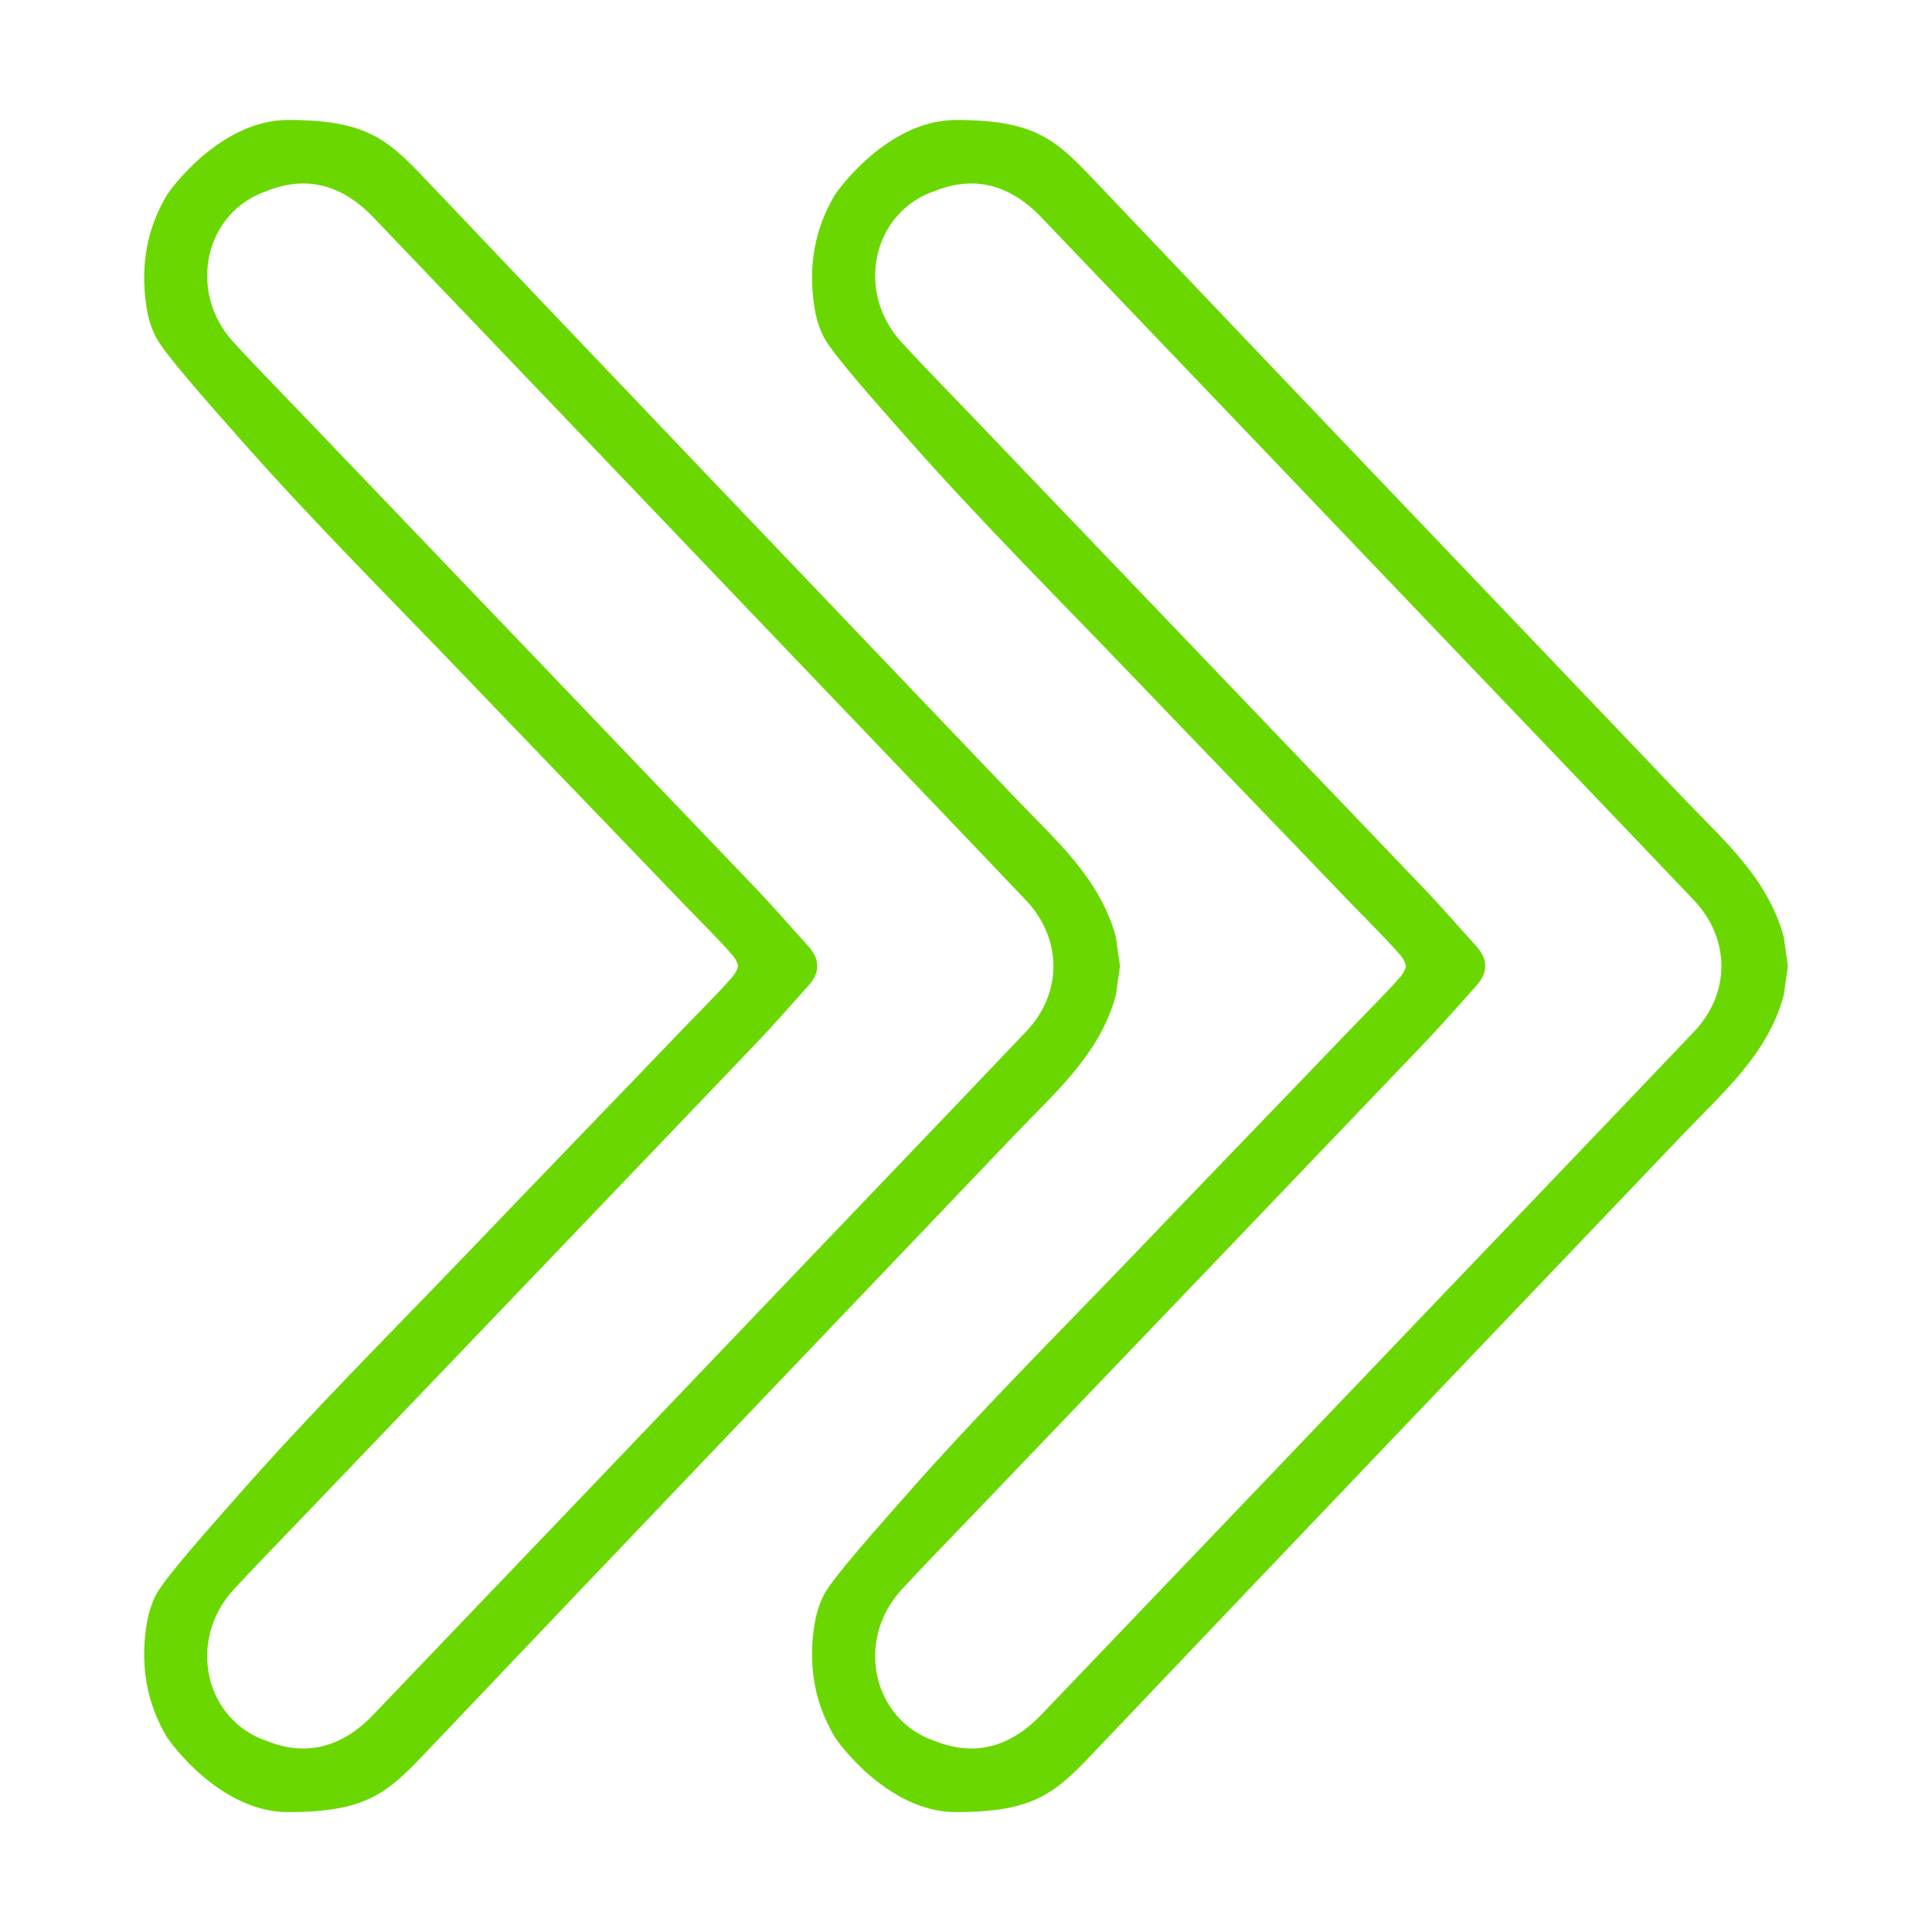
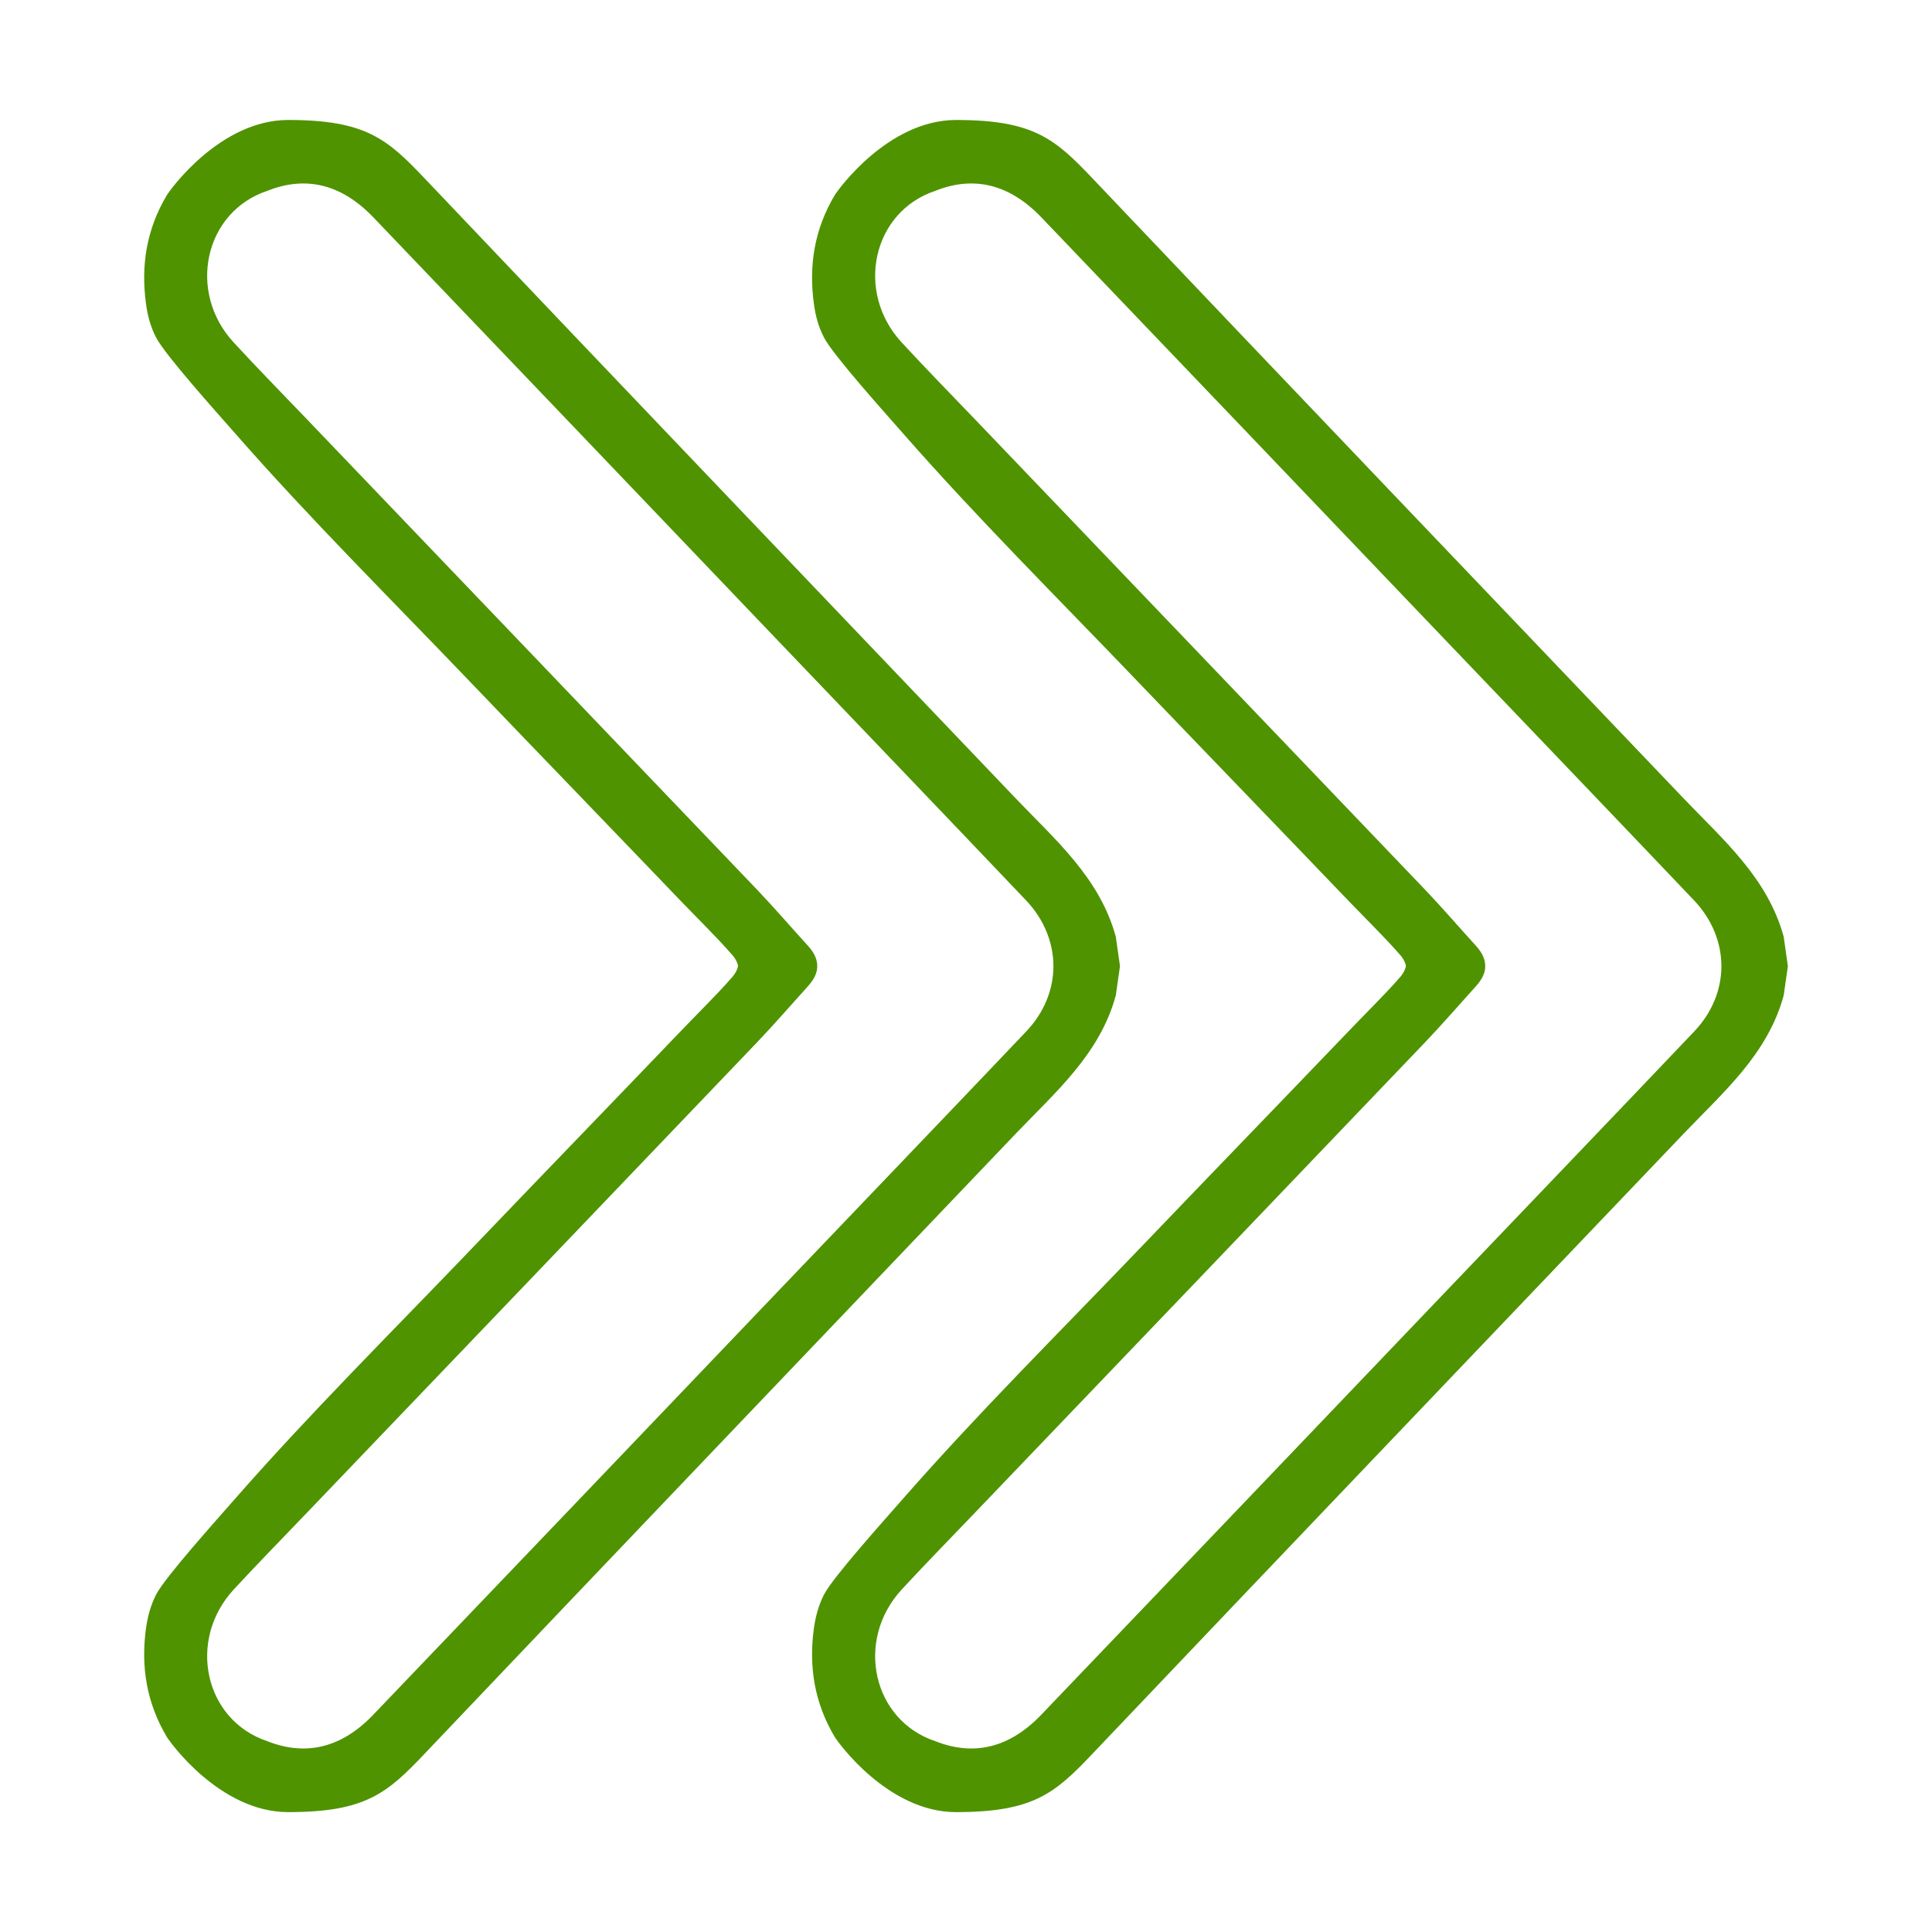
- <svg xmlns="http://www.w3.org/2000/svg" id="Camada_1" data-name="Camada 1" viewBox="0 0 200 200">
+ <svg xmlns="http://www.w3.org/2000/svg" id="Camada_1" viewBox="0 0 200 200">
  <defs>
    <style>
      .cls-1 {
-         fill: #6ad800;
-         stroke-width: 0px;
+         fill: #4f9300;
      }
    </style>
  </defs>
  <path class="cls-1" d="M184.65,96.98c-1.66-6.11-6.29-10.06-10.41-14.38-20.38-21.36-40.79-42.7-61.12-64.11-3.9-4.11-6.12-6.07-14.15-6.07-7.04,0-12.24,7.24-12.57,7.8-2.08,3.5-2.7,7.25-2.14,11.27.16,1.18.45,2.31,1.04,3.45.94,1.82,6.3,7.78,8.23,9.98,7.71,8.79,16.03,17.05,24.12,25.5,7.35,7.67,14.75,15.32,22.1,22.99.89.93,3.92,3.96,4.99,5.22.74.74.8,1.37.8,1.37,0,0-.07.64-.8,1.37-1.07,1.26-4.1,4.29-4.99,5.23-7.35,7.67-14.75,15.31-22.1,22.99-8.1,8.45-16.41,16.71-24.12,25.5-1.93,2.21-7.29,8.16-8.23,9.98-.58,1.14-.87,2.27-1.04,3.45-.56,4.01.06,7.77,2.14,11.27.33.56,5.52,7.8,12.57,7.8,8.03,0,10.25-1.96,14.15-6.07,20.33-21.4,40.74-42.74,61.12-64.11,4.12-4.32,8.76-8.27,10.41-14.38l.43-3.02-.43-3.02ZM175.39,106.77c-8.51,8.95-17.06,17.86-25.59,26.79-14,14.66-28,29.32-42.01,43.95-3.3,3.45-7.01,4.31-10.98,2.73-6.48-2.16-8.33-10.43-3.46-15.7,2.49-2.7,5.07-5.32,7.6-7.97,15.55-16.24,31.09-32.47,46.62-48.72,1.79-1.88,3.49-3.85,5.23-5.77.64-.71.96-1.39.95-2.08,0-.69-.31-1.38-.95-2.08-1.75-1.92-3.44-3.89-5.23-5.77-15.53-16.25-31.08-32.48-46.62-48.72-2.54-2.65-5.11-5.27-7.6-7.97-4.87-5.27-3.02-13.54,3.46-15.7,3.97-1.59,7.67-.72,10.98,2.73,14.02,14.64,28.01,29.3,42.01,43.95,8.53,8.93,17.08,17.84,25.59,26.79,1.86,1.97,2.8,4.37,2.81,6.77,0,2.4-.94,4.8-2.81,6.77Z" />
  <path class="cls-1" d="M115.51,96.98c-1.66-6.11-6.29-10.06-10.41-14.38-20.38-21.36-40.79-42.7-61.12-64.11-3.9-4.11-6.12-6.07-14.15-6.07-7.04,0-12.24,7.24-12.57,7.8-2.08,3.5-2.7,7.25-2.14,11.27.16,1.18.45,2.31,1.04,3.45.94,1.82,6.3,7.78,8.23,9.98,7.71,8.79,16.03,17.05,24.12,25.5,7.35,7.67,14.75,15.32,22.1,22.99.89.93,3.92,3.96,4.99,5.22.74.74.8,1.37.8,1.37,0,0-.07.64-.8,1.37-1.07,1.26-4.1,4.29-4.99,5.23-7.35,7.67-14.75,15.31-22.1,22.99-8.1,8.45-16.41,16.71-24.12,25.5-1.93,2.21-7.29,8.16-8.23,9.98-.58,1.14-.87,2.27-1.04,3.45-.56,4.01.06,7.77,2.14,11.27.33.56,5.52,7.8,12.57,7.8,8.03,0,10.25-1.96,14.15-6.07,20.33-21.4,40.74-42.74,61.12-64.11,4.12-4.32,8.76-8.27,10.41-14.38l.43-3.02-.43-3.02ZM106.24,106.77c-8.51,8.95-17.06,17.86-25.59,26.79-14,14.66-28,29.32-42.01,43.95-3.3,3.45-7.01,4.31-10.98,2.73-6.48-2.16-8.33-10.43-3.46-15.7,2.49-2.7,5.07-5.32,7.6-7.97,15.55-16.24,31.09-32.47,46.62-48.72,1.79-1.88,3.49-3.85,5.23-5.77.64-.71.96-1.39.95-2.08,0-.69-.31-1.38-.95-2.08-1.75-1.92-3.44-3.89-5.23-5.77-15.53-16.25-31.08-32.48-46.62-48.72-2.54-2.65-5.11-5.27-7.6-7.97-4.87-5.27-3.02-13.54,3.46-15.7,3.97-1.59,7.67-.72,10.98,2.73,14.02,14.64,28.01,29.3,42.01,43.95,8.53,8.93,17.08,17.84,25.59,26.79,1.86,1.97,2.8,4.37,2.81,6.77,0,2.4-.94,4.8-2.81,6.77Z" />
</svg>
